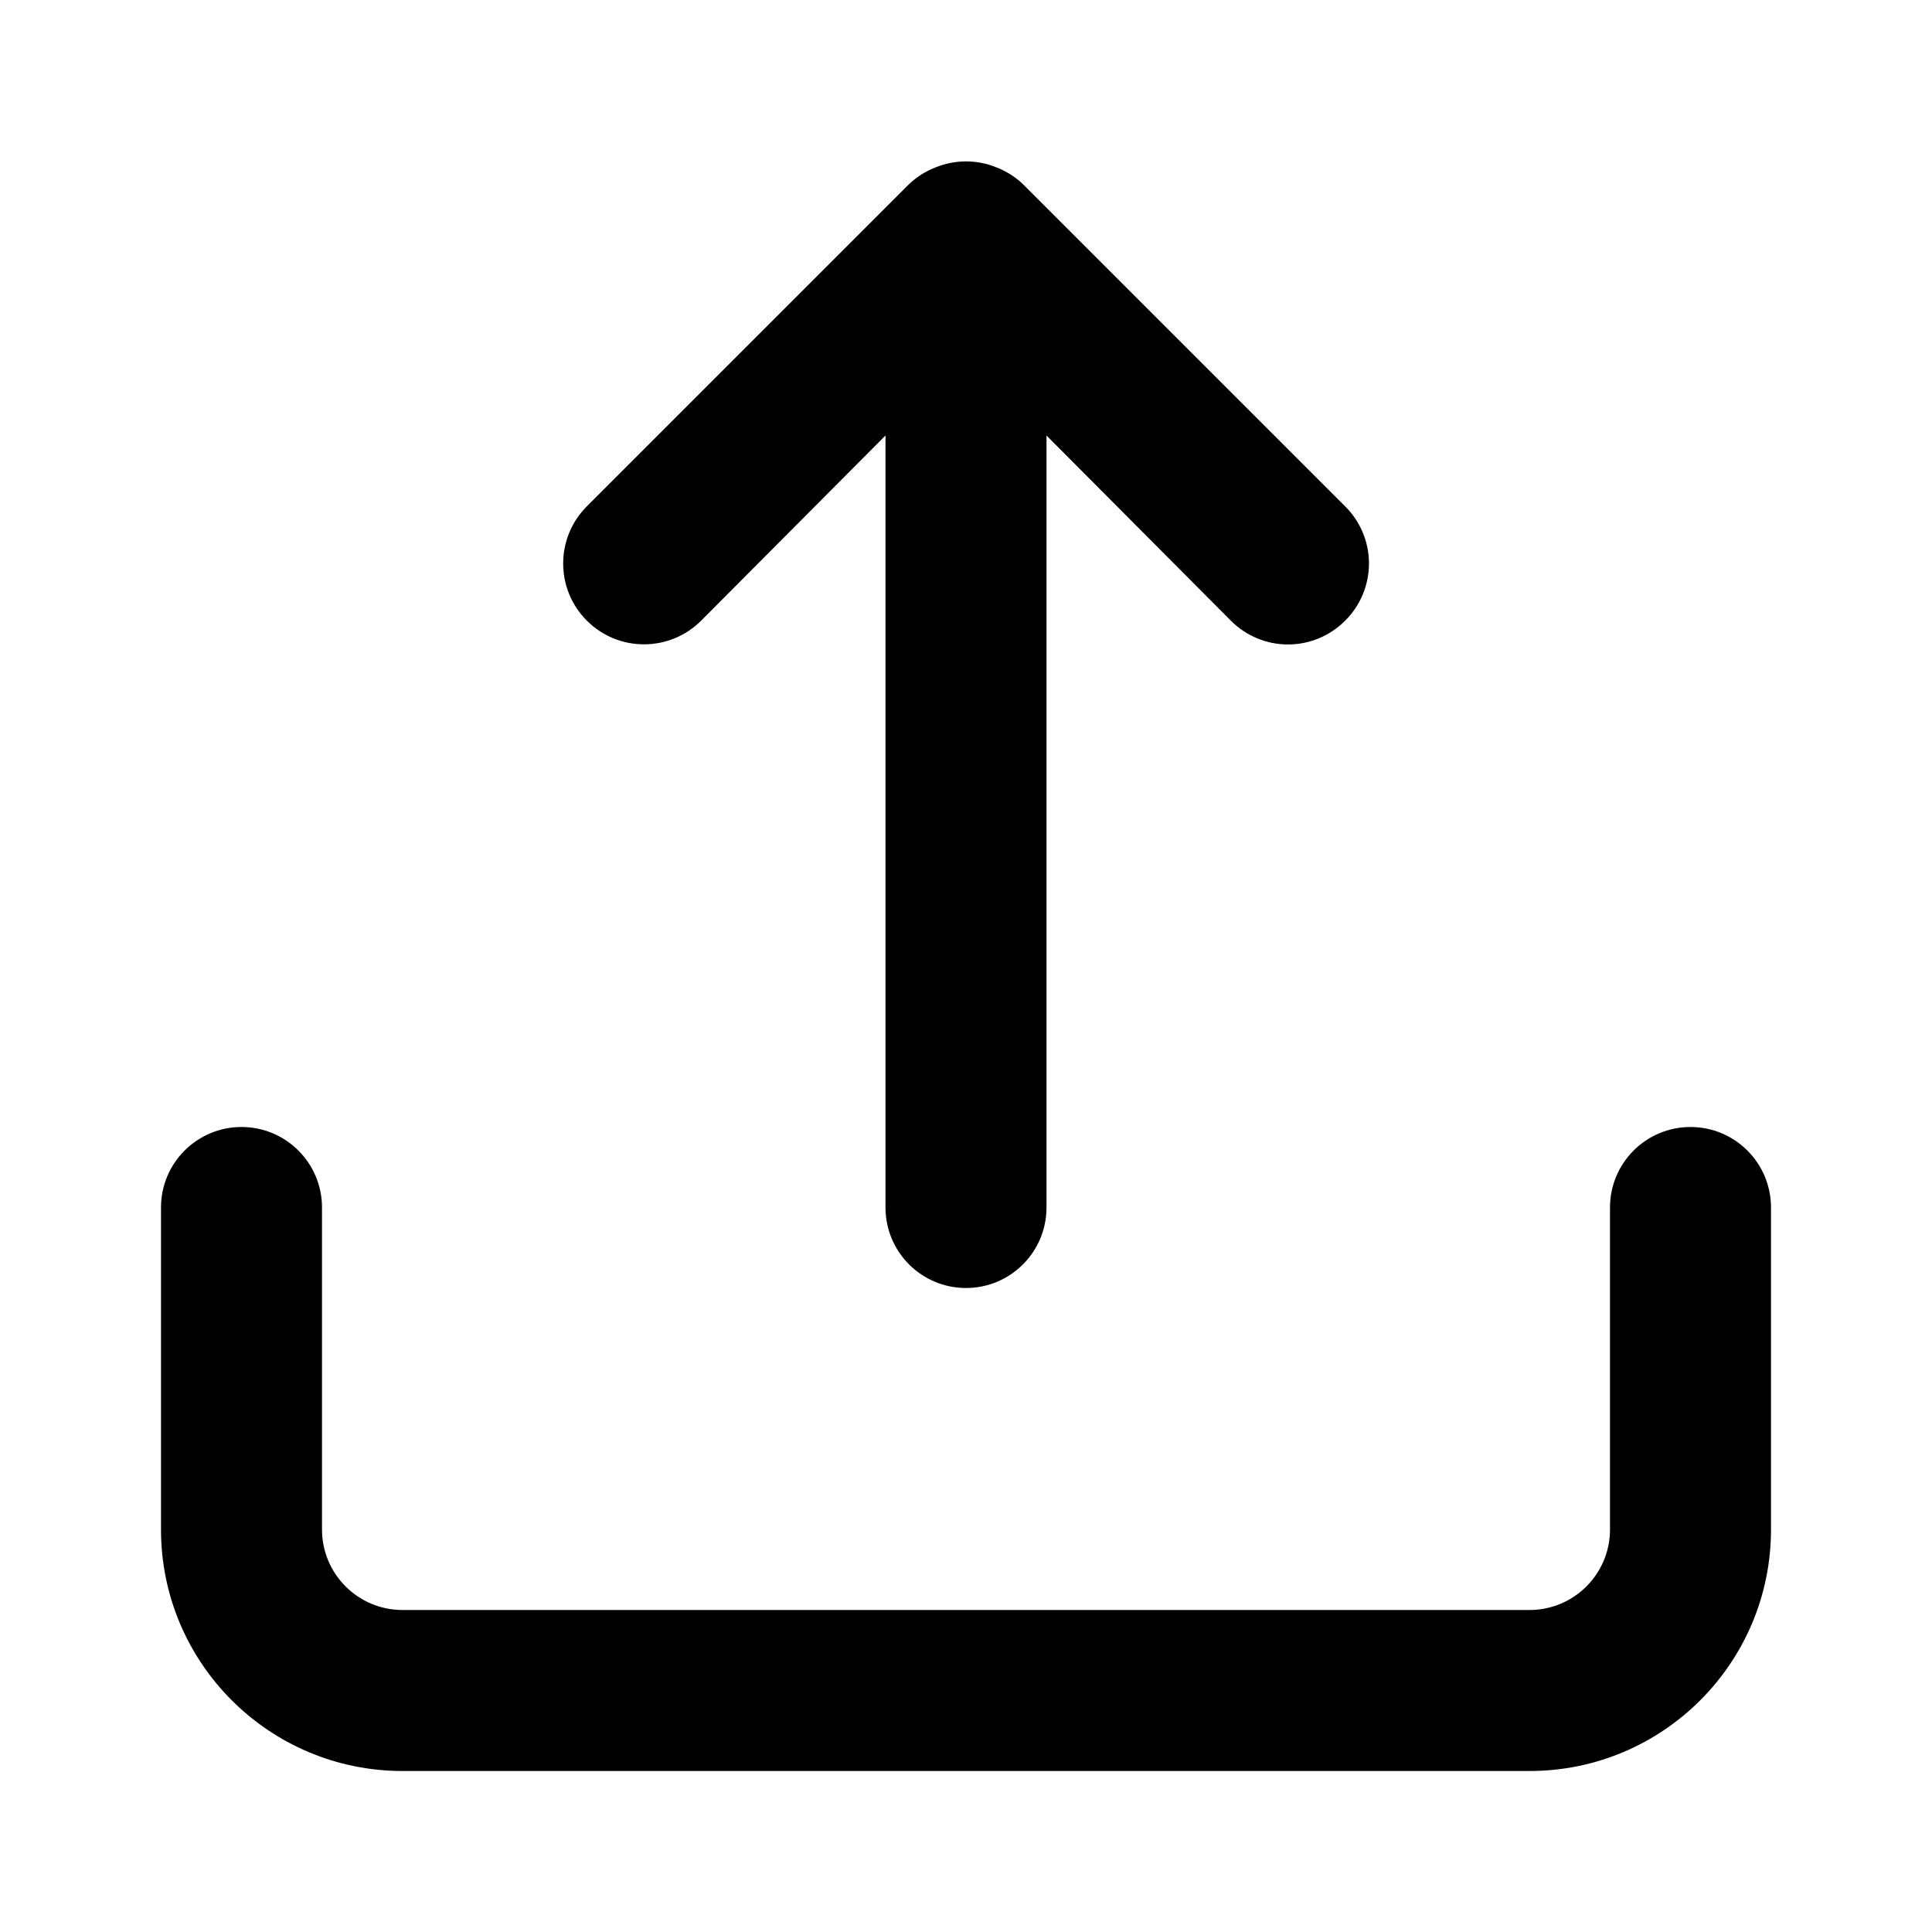
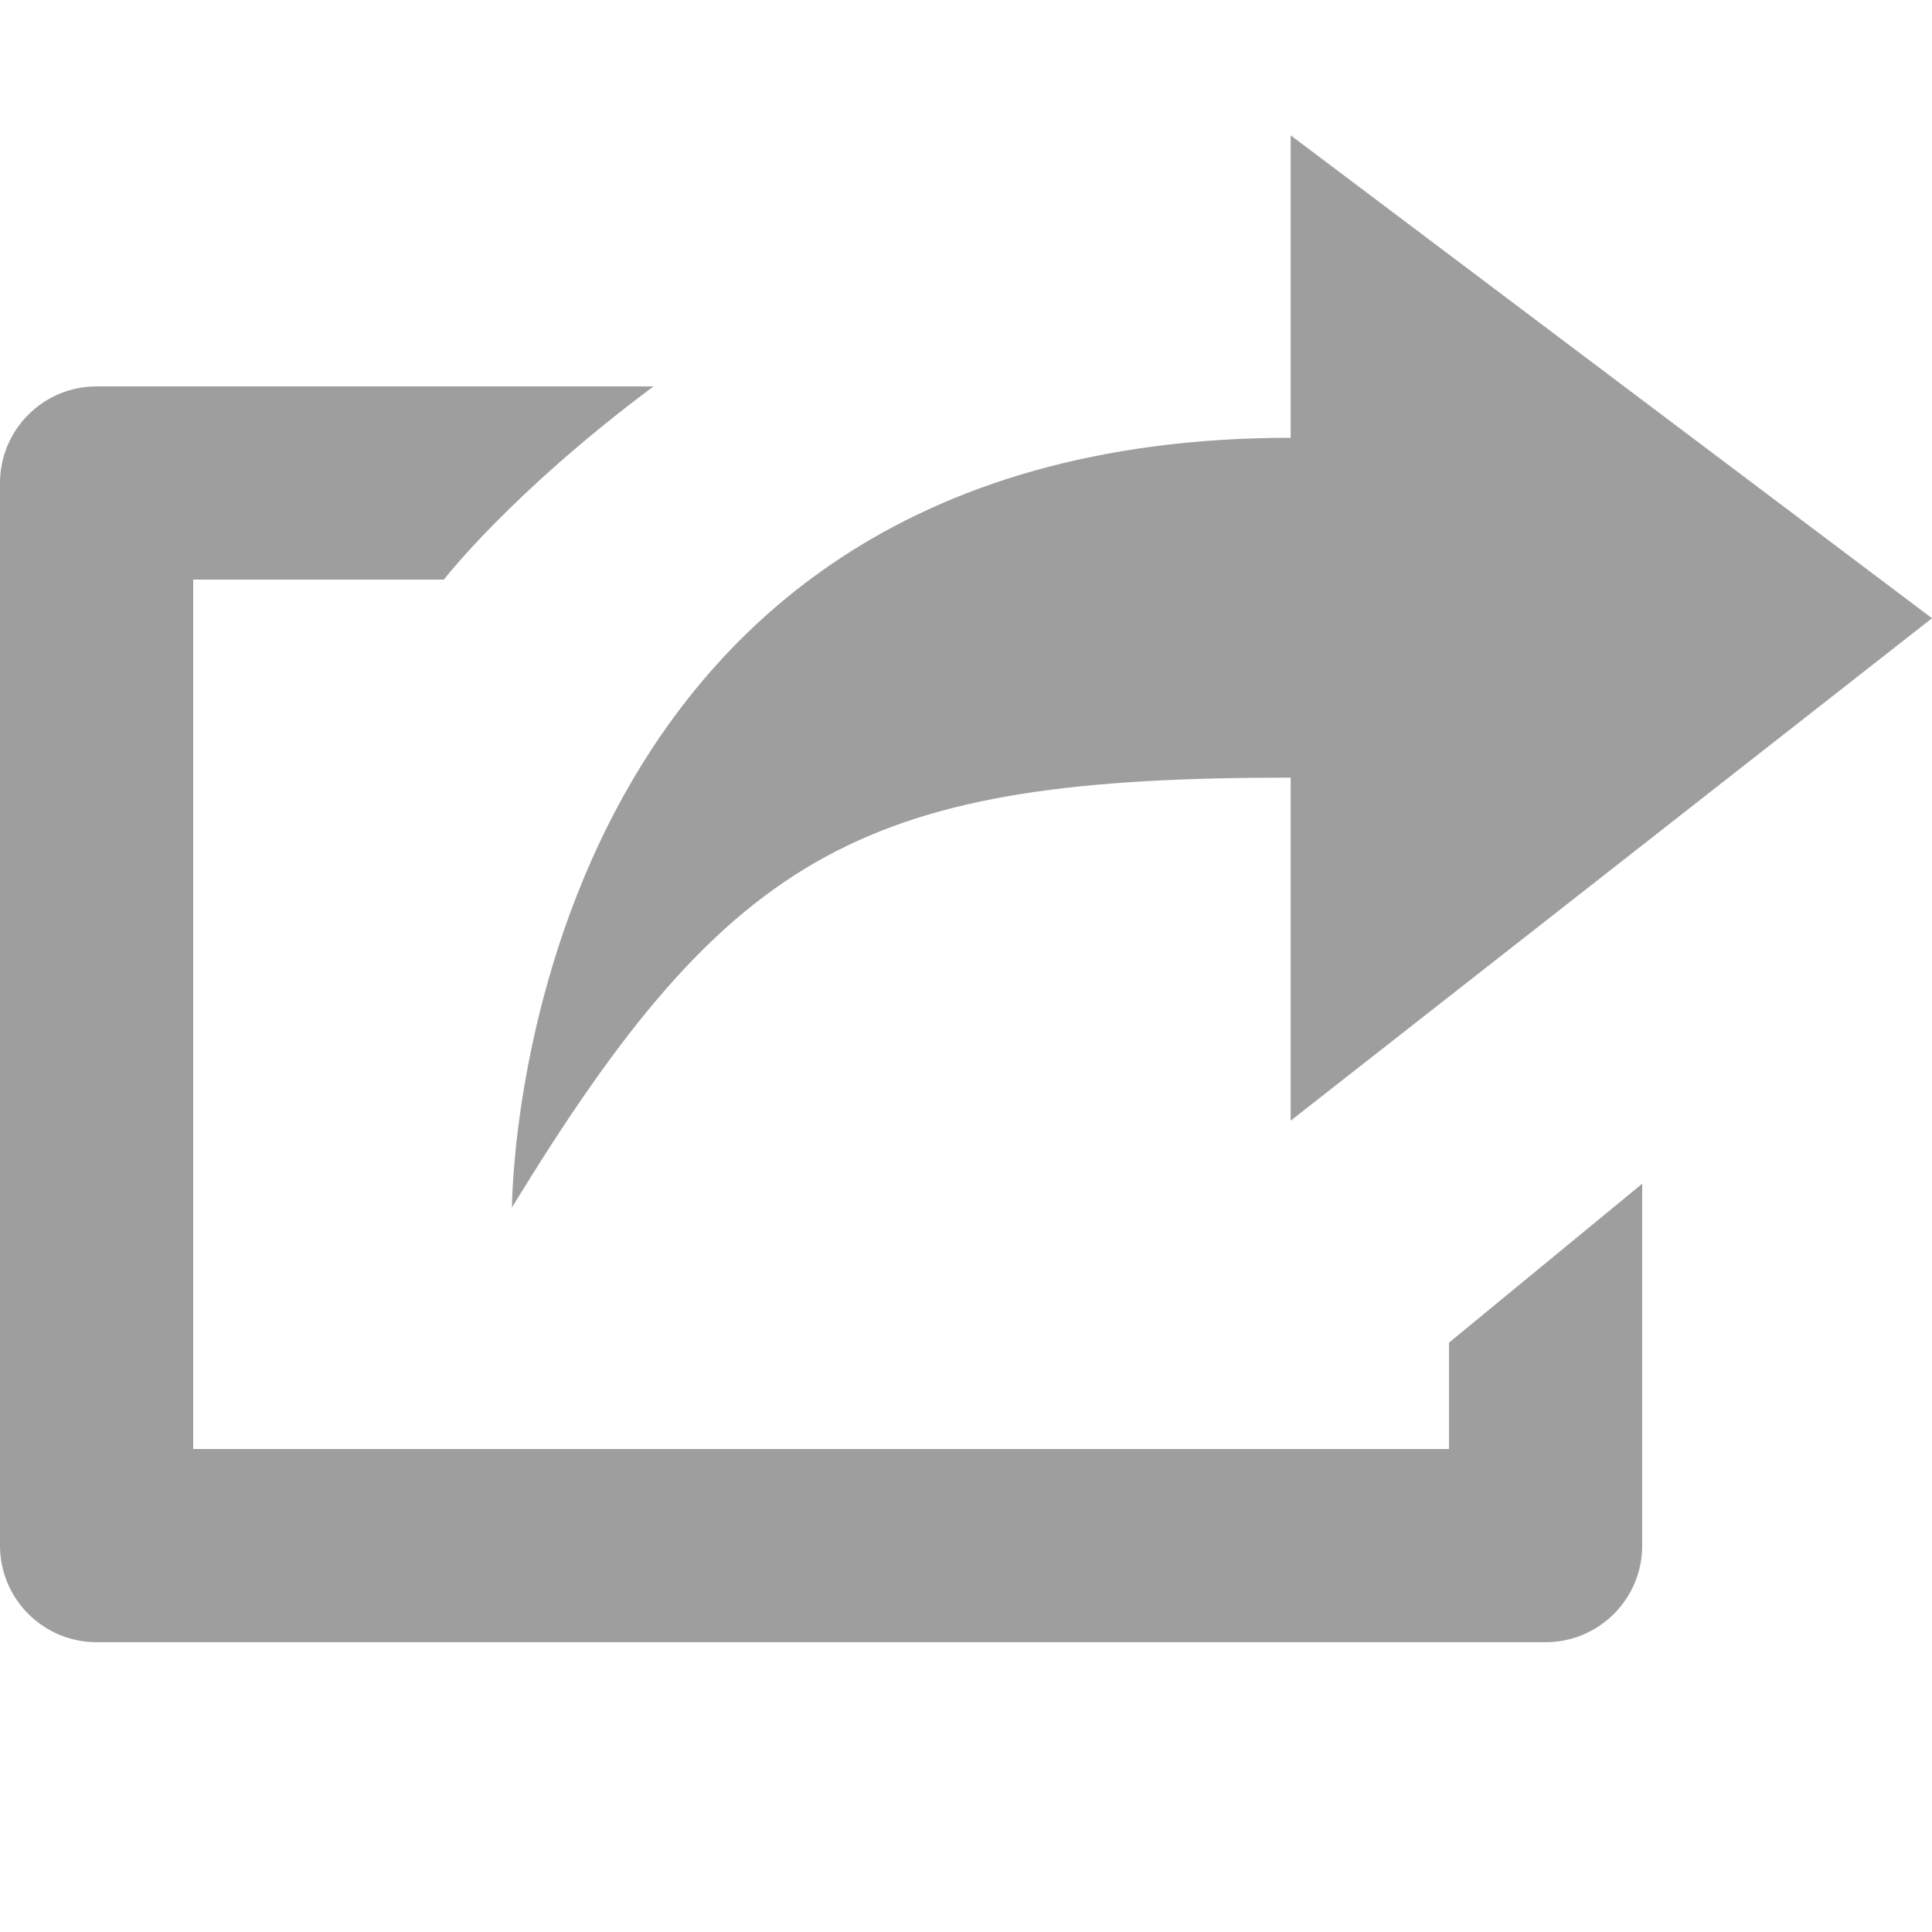
- <svg xmlns="http://www.w3.org/2000/svg" fill="#000000" width="800px" height="800px" viewBox="0 0 24 24">
-   <path d="M8.71,7.71,11,5.41V15a1,1,0,0,0,2,0V5.41l2.29,2.3a1,1,0,0,0,1.42,0,1,1,0,0,0,0-1.42l-4-4a1,1,0,0,0-.33-.21,1,1,0,0,0-.76,0,1,1,0,0,0-.33.21l-4,4A1,1,0,1,0,8.71,7.71ZM21,14a1,1,0,0,0-1,1v4a1,1,0,0,1-1,1H5a1,1,0,0,1-1-1V15a1,1,0,0,0-2,0v4a3,3,0,0,0,3,3H19a3,3,0,0,0,3-3V15A1,1,0,0,0,21,14Z" />
+ <svg xmlns="http://www.w3.org/2000/svg" fill="#9e9e9e" width="800px" height="800px" viewBox="0 0 20 20">
+   <g id="SVGRepo_bgCarrier" stroke-width="0" />
+   <g id="SVGRepo_tracerCarrier" stroke-linecap="round" stroke-linejoin="round" />
+   <g id="SVGRepo_iconCarrier">
+     <path d="M15 15H2V6h2.595s.689-.896 2.17-2H1a1 1 0 0 0-1 1v11a1 1 0 0 0 1 1h15a1 1 0 0 0 1-1v-3.746l-2 1.645V15zm-1.639-6.95v3.551L20 6.4l-6.639-4.999v3.131C5.3 4.532 5.3 12.5 5.3 12.5c2.282-3.748 3.686-4.45 8.061-4.45z" />
+   </g>
</svg>
